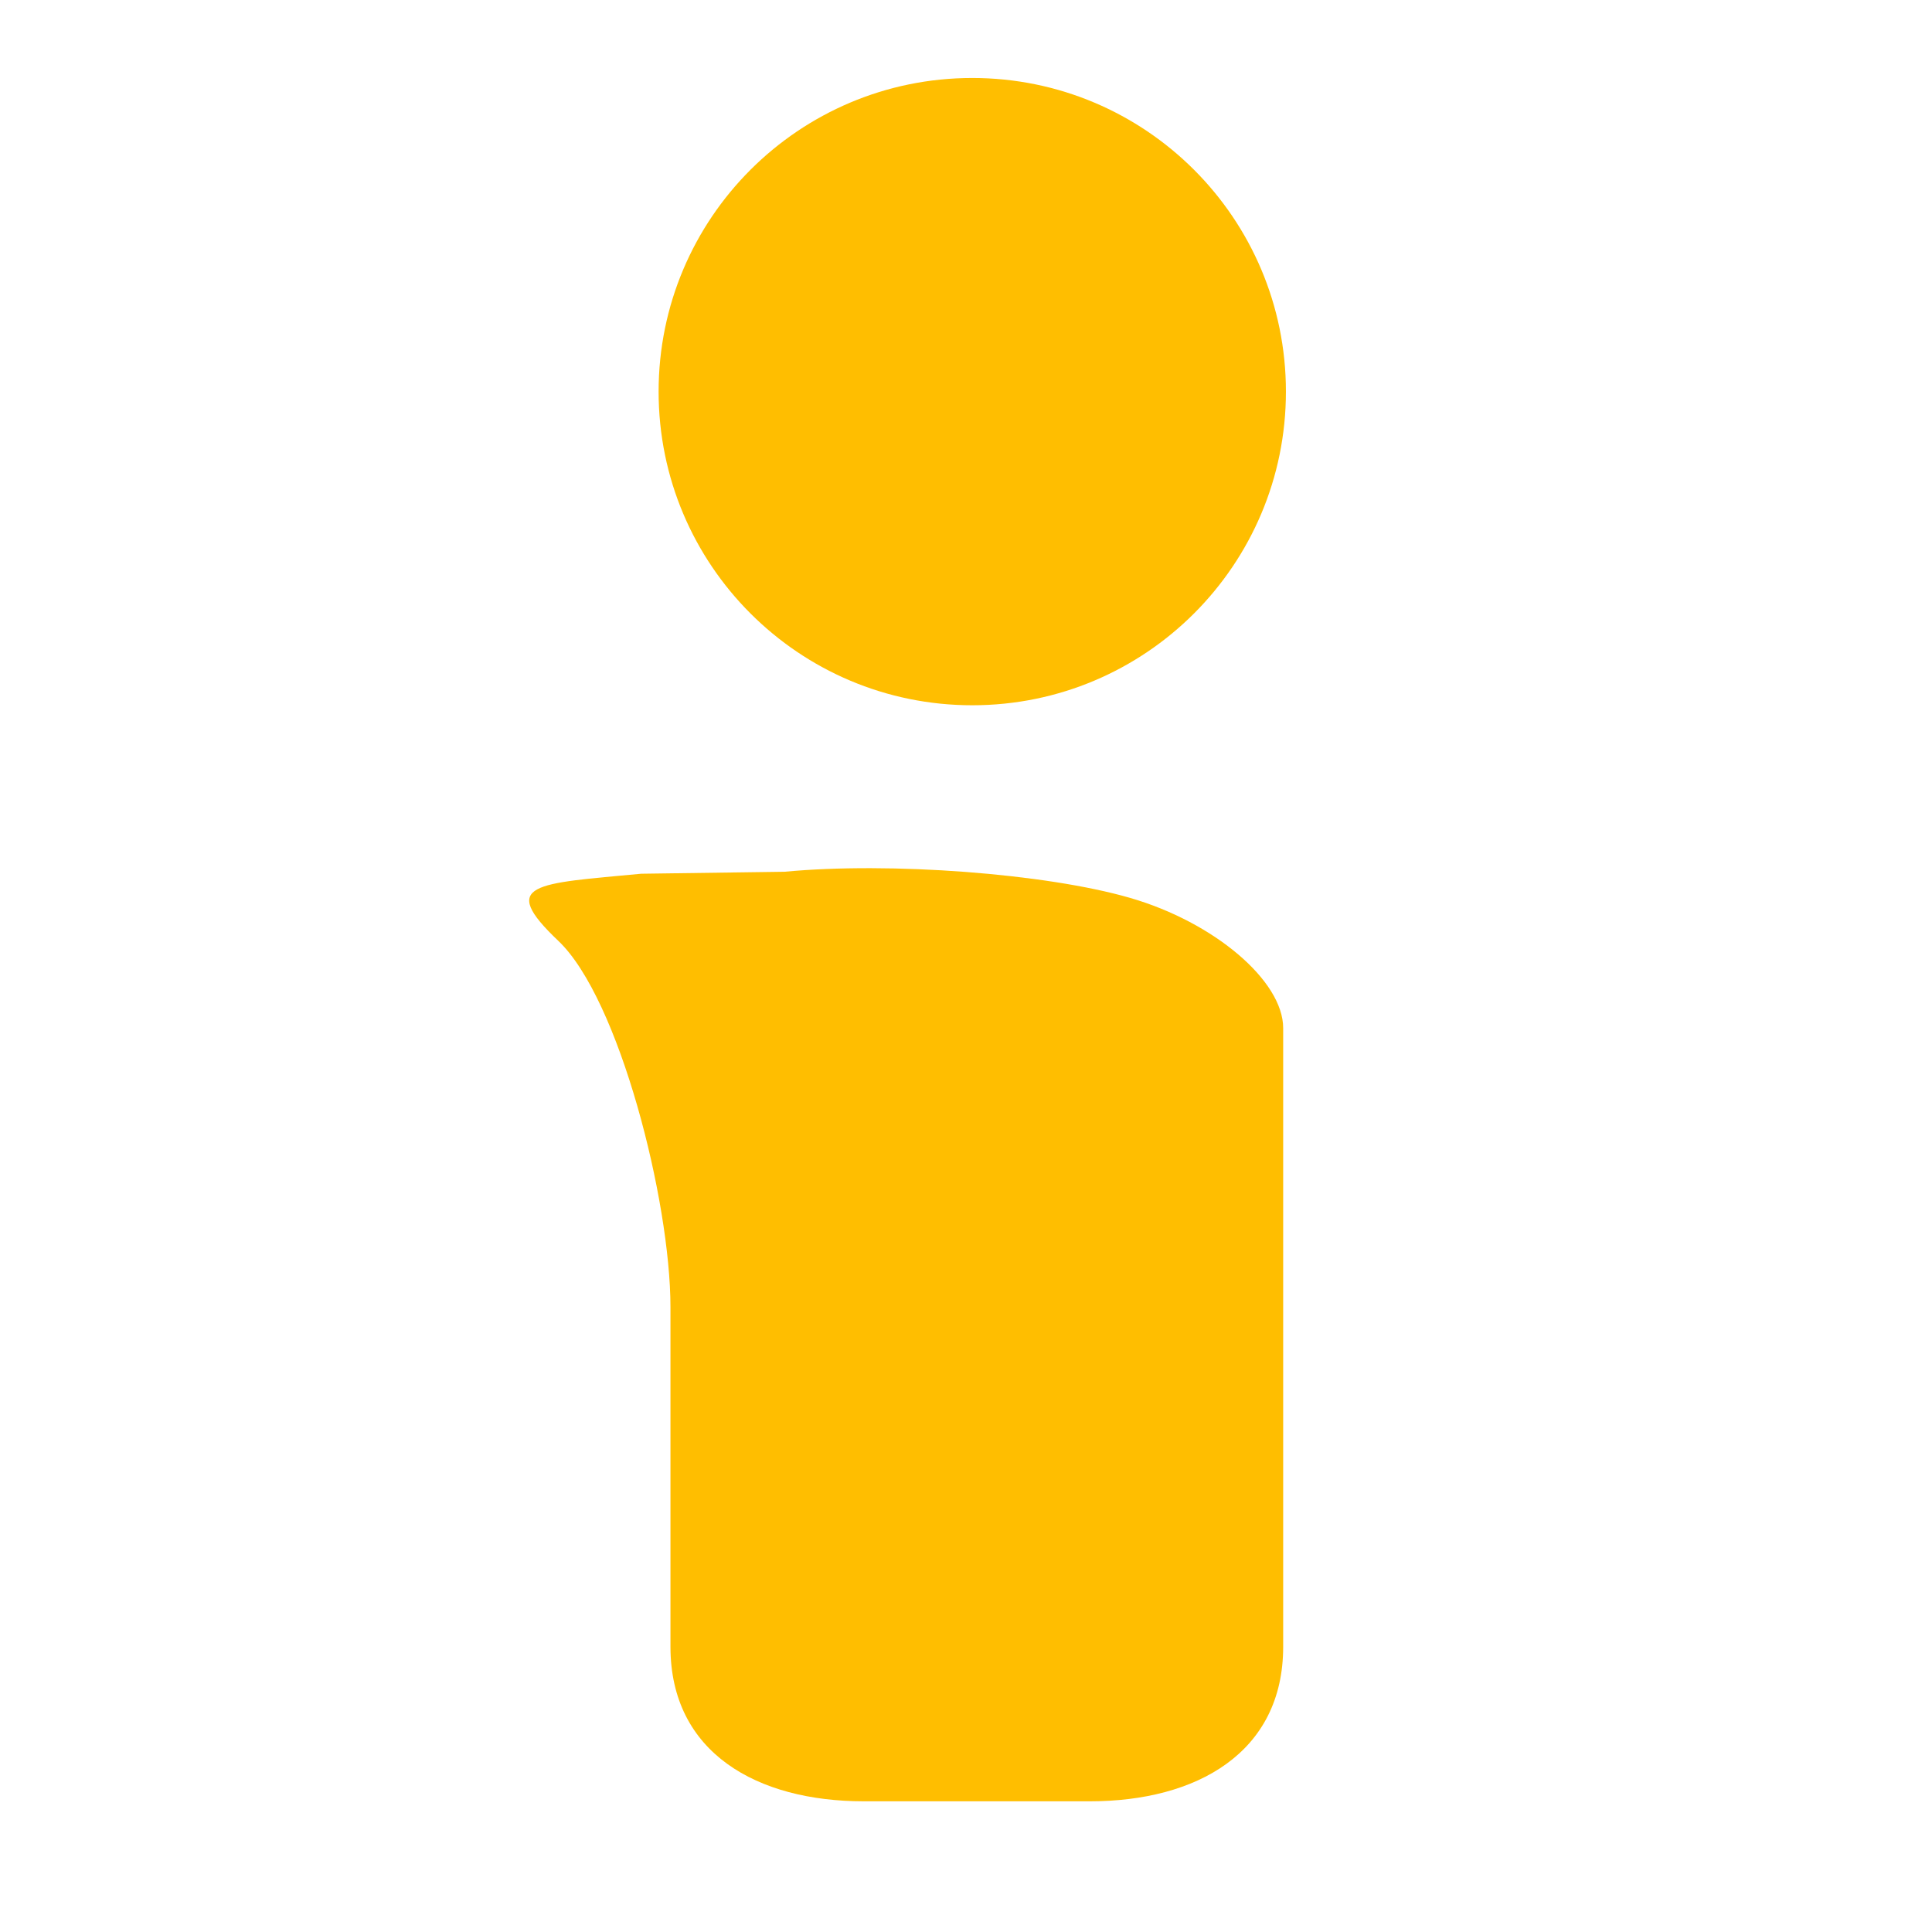
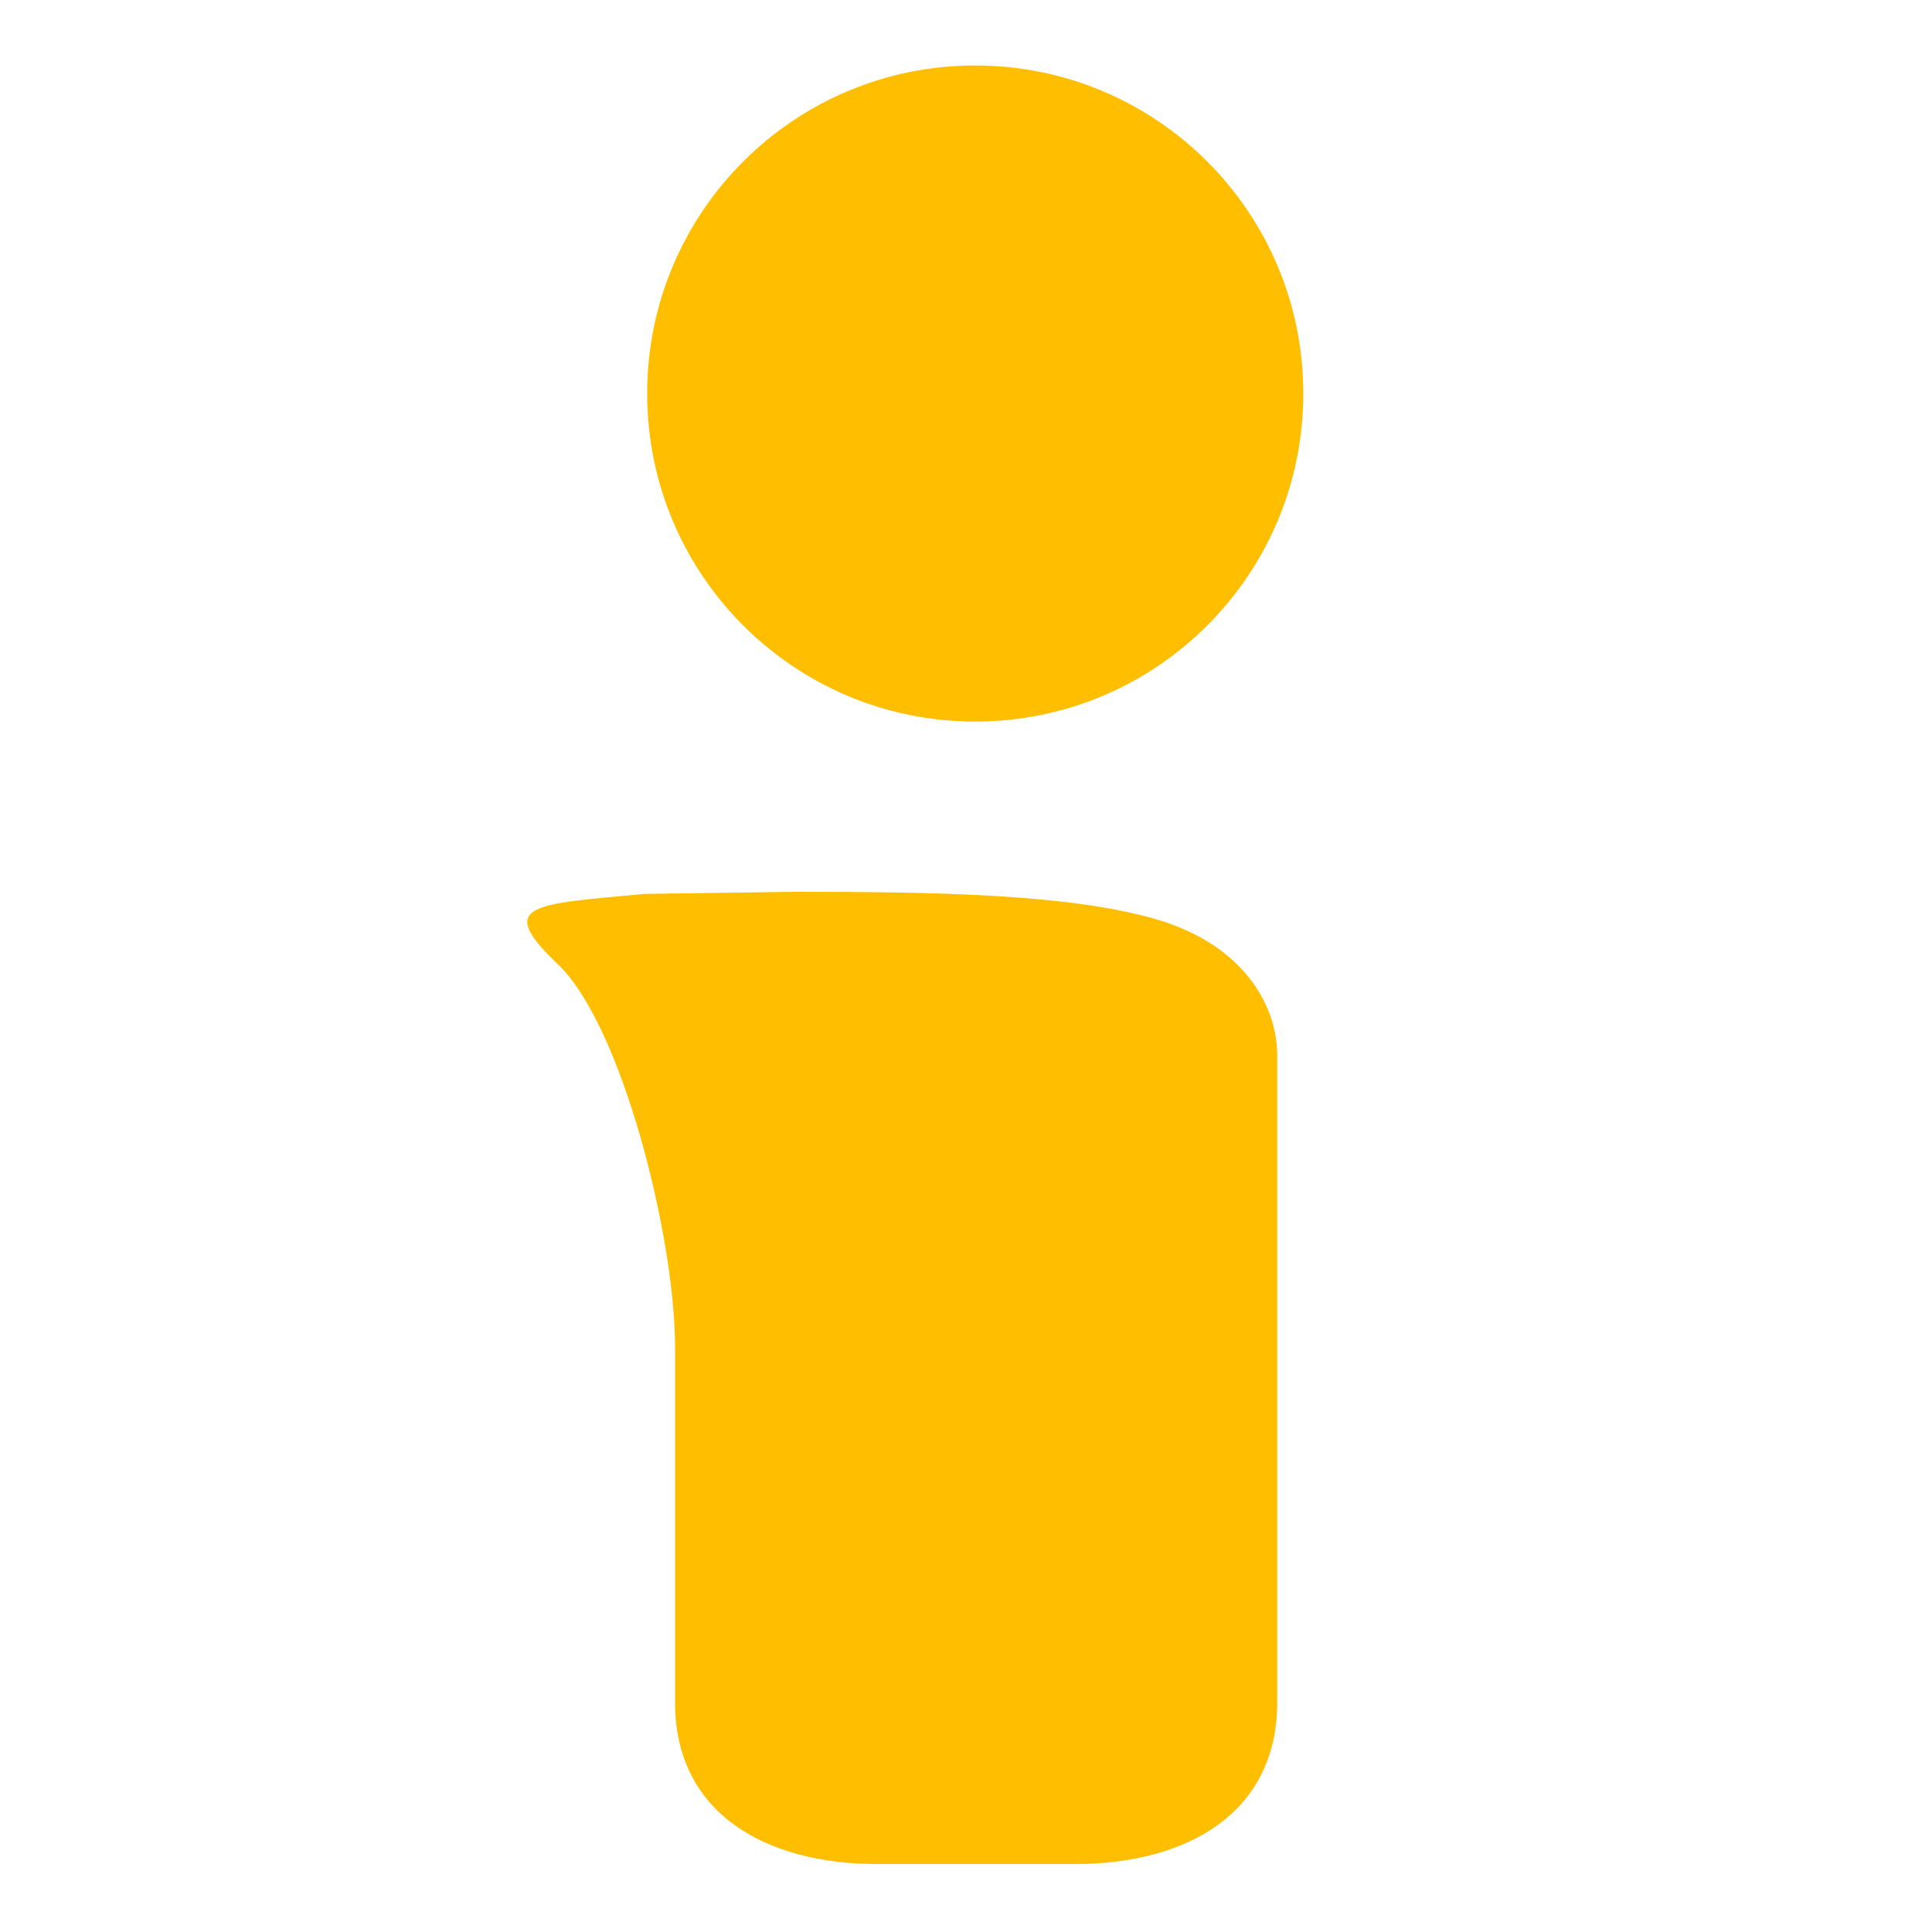
<svg xmlns="http://www.w3.org/2000/svg" version="1.1" id="Layer_1" x="0px" y="0px" width="500px" height="500px" viewBox="0 0 500 500" enable-background="new 0 0 500 500" xml:space="preserve">
-   <path fill="#FFBE00" enable-background="new    " d="M332.795,101.347c0,44.855-36.33,81.175-81.174,81.175  s-81.174-36.319-81.174-81.175c0-44.844,36.33-81.164,81.174-81.164S332.795,56.503,332.795,101.347z" />
+   <path fill="#FFBE00" d="M337.29,101.836c0,46.914-37.998,84.902-84.901,84.902s-84.901-37.986-84.901-84.902  c0-46.903,37.998-84.89,84.901-84.89S337.29,54.933,337.29,101.836z" />
  <g enable-background="new    ">
-     <path fill="#FFBE00" d="M223.515,466.174c-27.5,0-50-12.5-50-40V338.29c0-27.5-13.241-79.816-29.015-94.79   c-15.773-14.974-5.943-14.784,21.434-17.377l37.089-0.513c27.377-2.593,67.616,0.447,89.42,6.757   c21.804,6.309,39.643,21.473,39.643,33.698c0,12.224,0,44.726,0,72.226v87.884c0,27.5-22.5,40-50,40L223.515,466.174z" />
+     <path fill="#FFBE00" d="M226.993,482.412c-28.762,0-52.295-13.074-52.295-41.836v-91.919c0-28.763-13.849-83.48-30.347-99.142   c-16.497-15.661-6.216-15.463,22.418-18.175l38.792-0.537c35.622,0,70.72,0.468,93.525,7.067   c22.805,6.599,31.463,22.459,31.463,35.245c0,12.785,0,46.779,0,75.542v91.919c0,28.763-23.533,41.836-52.295,41.836   L226.993,482.412z" />
  </g>
</svg>
